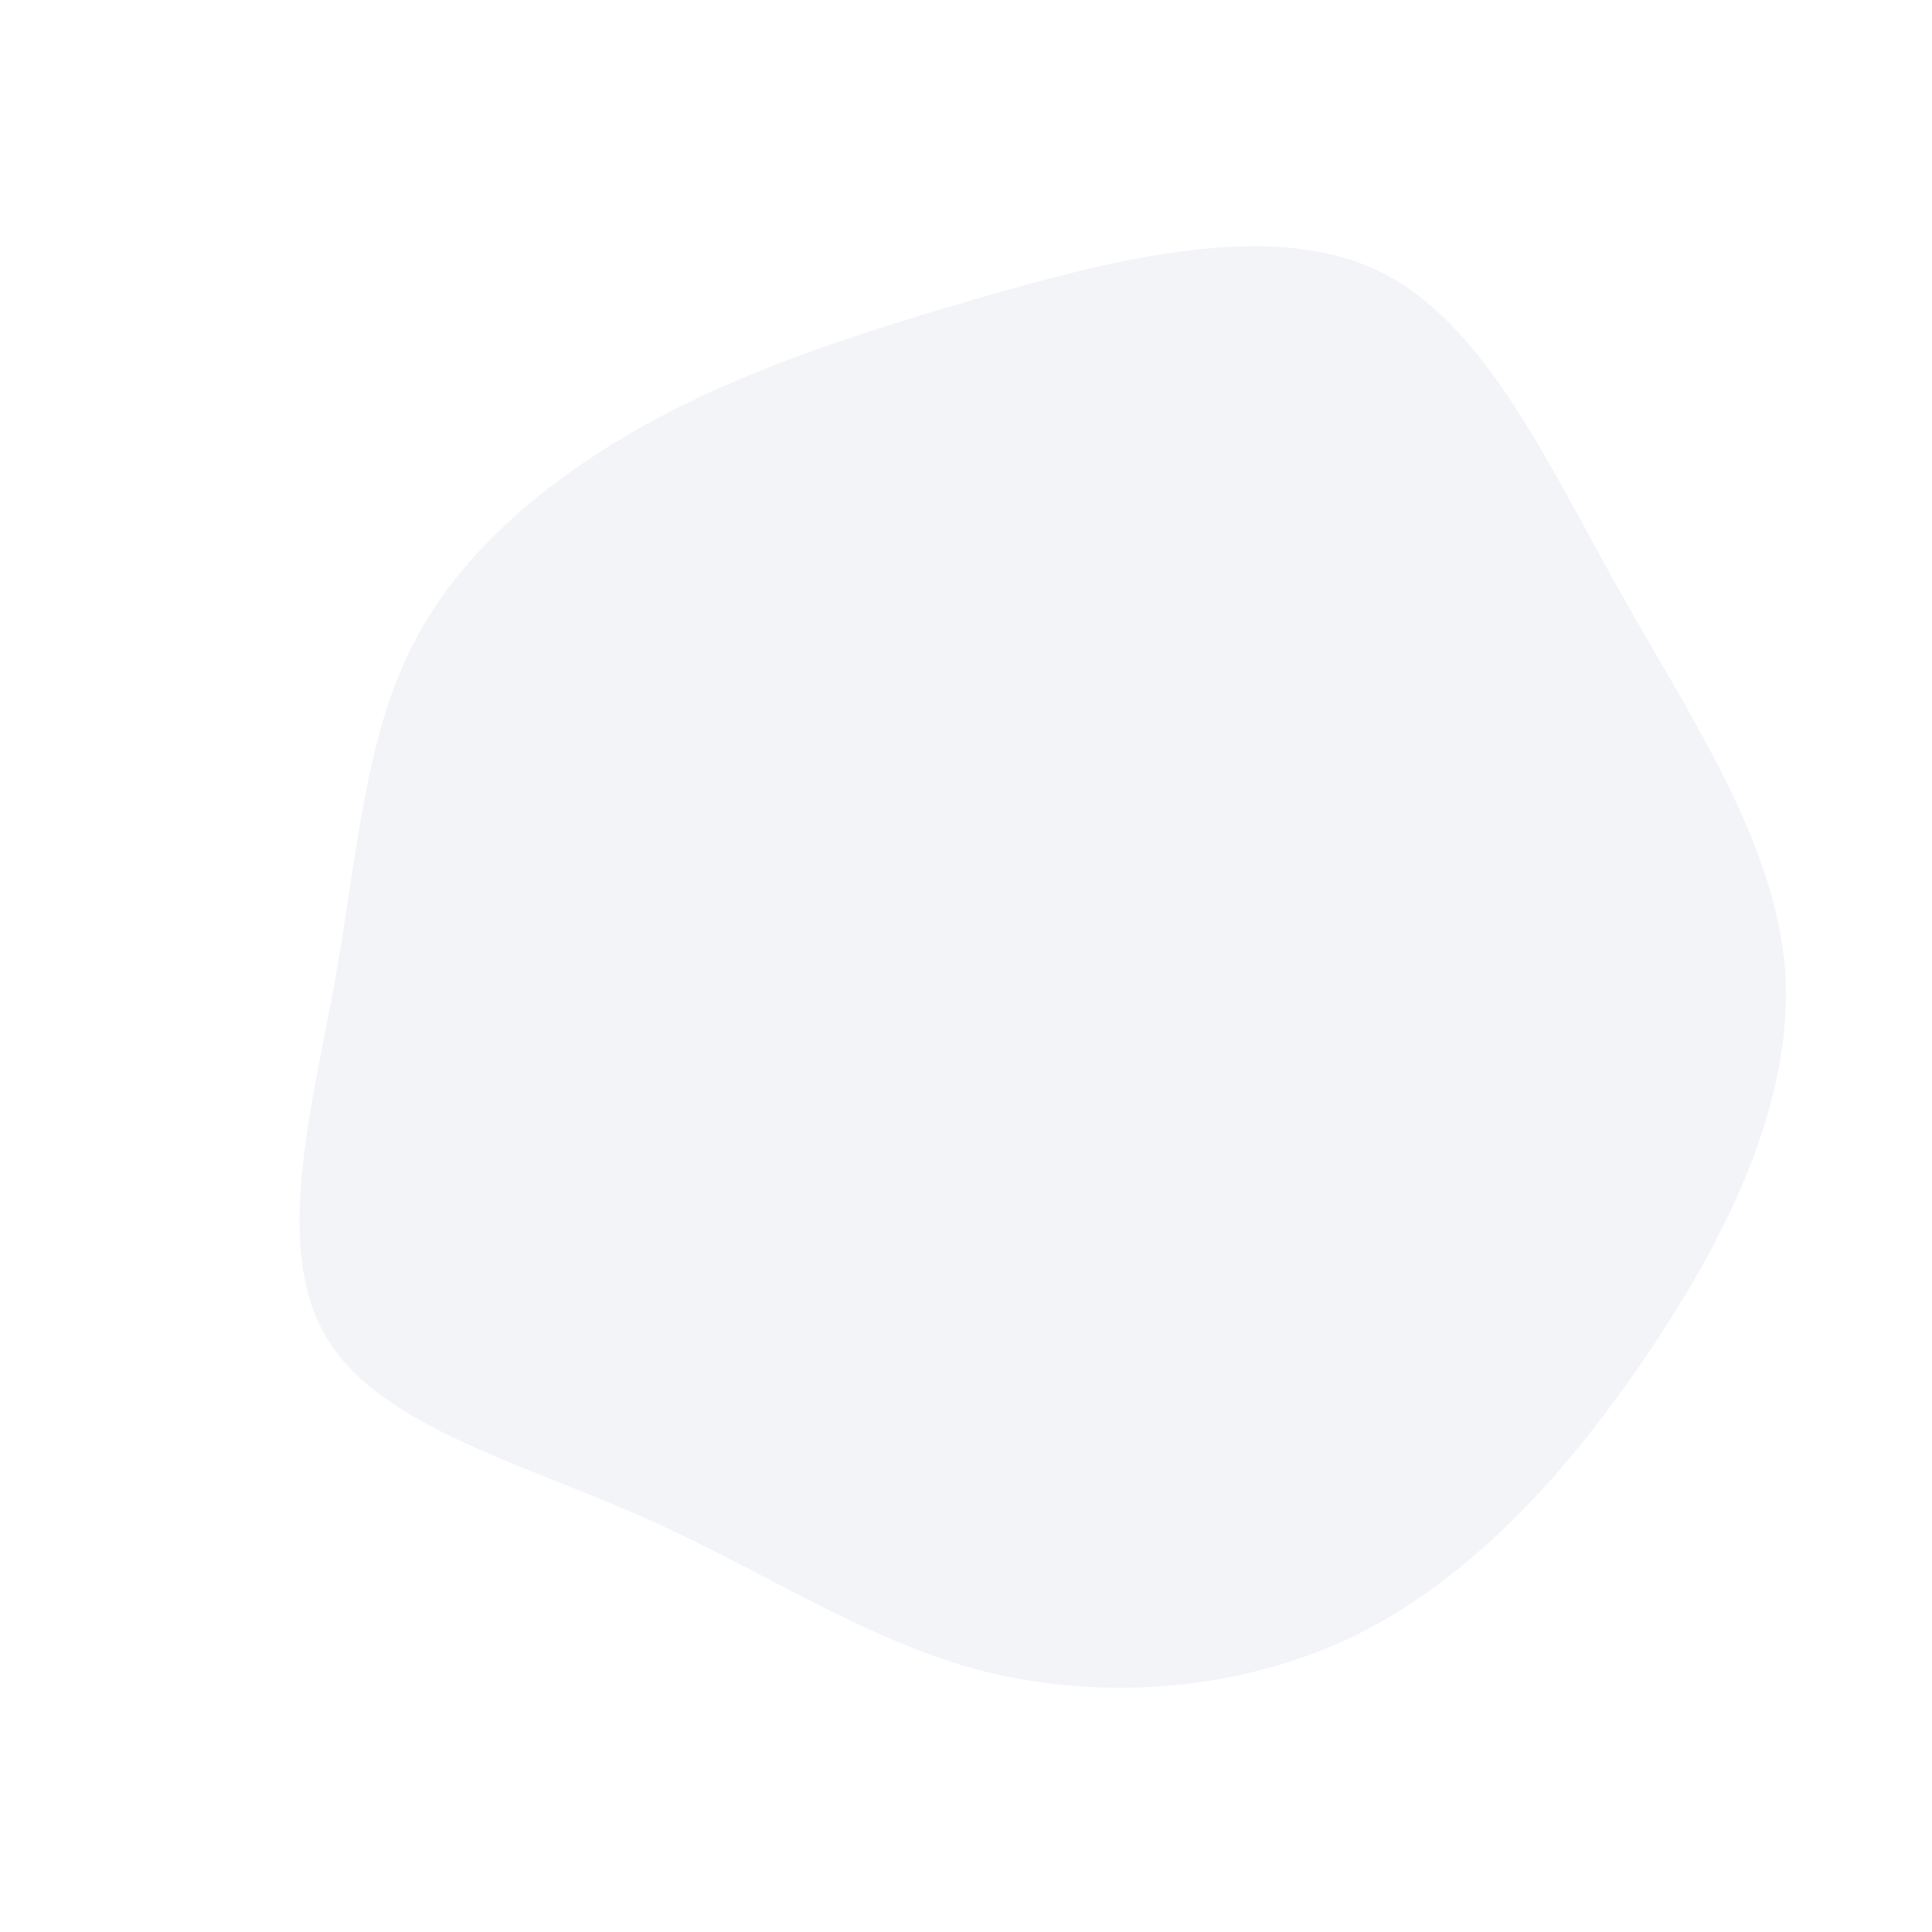
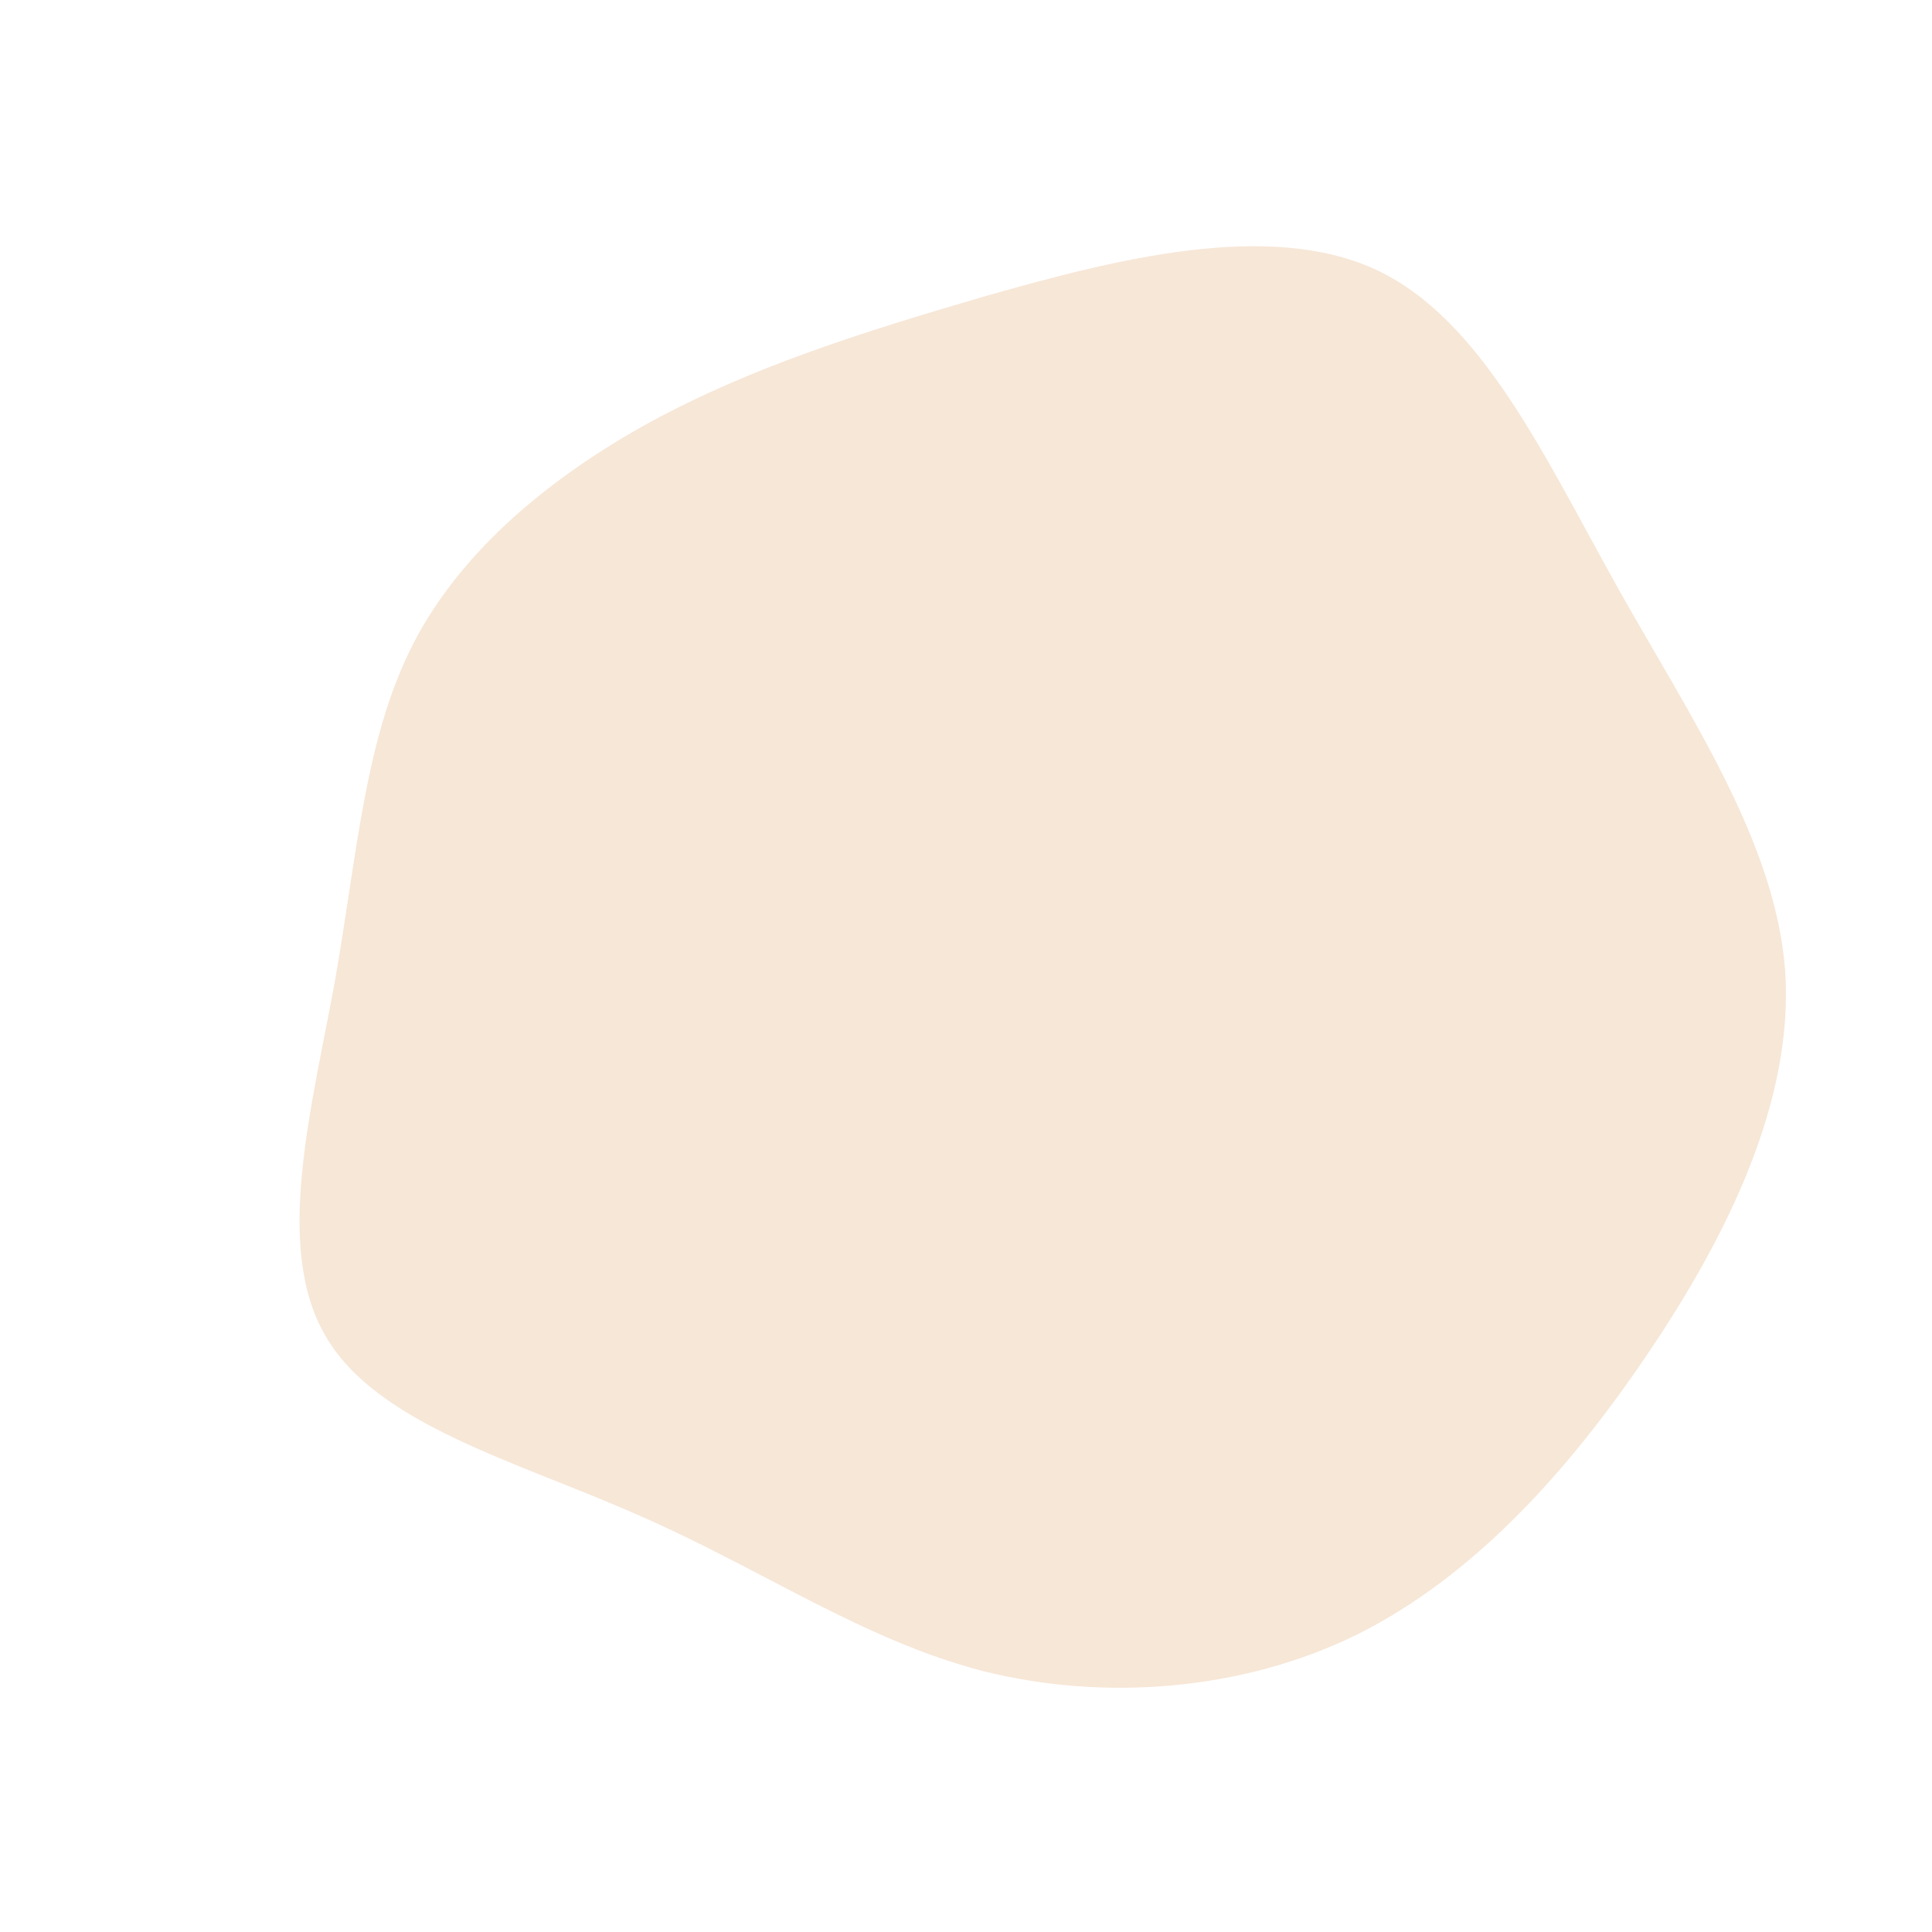
<svg xmlns="http://www.w3.org/2000/svg" viewBox="0 0 200 200">
-   <path fill="#F2F4F8" d="M42.4,-72.1C53.4,-67,59.9,-52.7,67.5,-39.1C75.1,-25.6,83.8,-12.8,84.8,0.5C85.7,13.9,78.9,27.8,70.6,40.1C62.3,52.4,52.5,63.2,40.5,69.2C28.5,75.1,14.2,76.1,1.8,73C-10.6,69.8,-21.2,62.4,-33.8,56.9C-46.4,51.3,-61,47.5,-66.3,38.3C-71.7,29.1,-67.7,14.6,-65.3,1.4C-63,-11.8,-62.2,-23.7,-57.2,-33.4C-52.2,-43.1,-42.9,-50.7,-32.7,-56.3C-22.4,-61.9,-11.2,-65.5,2.2,-69.4C15.6,-73.2,31.3,-77.2,42.4,-72.1Z" transform="translate(100 100)" />
+   <path fill="#f7e7d7" d="M42.4,-72.1C53.4,-67,59.9,-52.7,67.5,-39.1C75.1,-25.6,83.8,-12.8,84.8,0.5C85.7,13.9,78.9,27.8,70.6,40.1C62.3,52.4,52.5,63.2,40.5,69.2C28.5,75.1,14.2,76.1,1.8,73C-10.6,69.8,-21.2,62.4,-33.8,56.9C-46.4,51.3,-61,47.5,-66.3,38.3C-71.7,29.1,-67.7,14.6,-65.3,1.4C-63,-11.8,-62.2,-23.7,-57.2,-33.4C-52.2,-43.1,-42.9,-50.7,-32.7,-56.3C-22.4,-61.9,-11.2,-65.5,2.2,-69.4C15.6,-73.2,31.3,-77.2,42.4,-72.1Z" transform="translate(100 100)" />
</svg>
